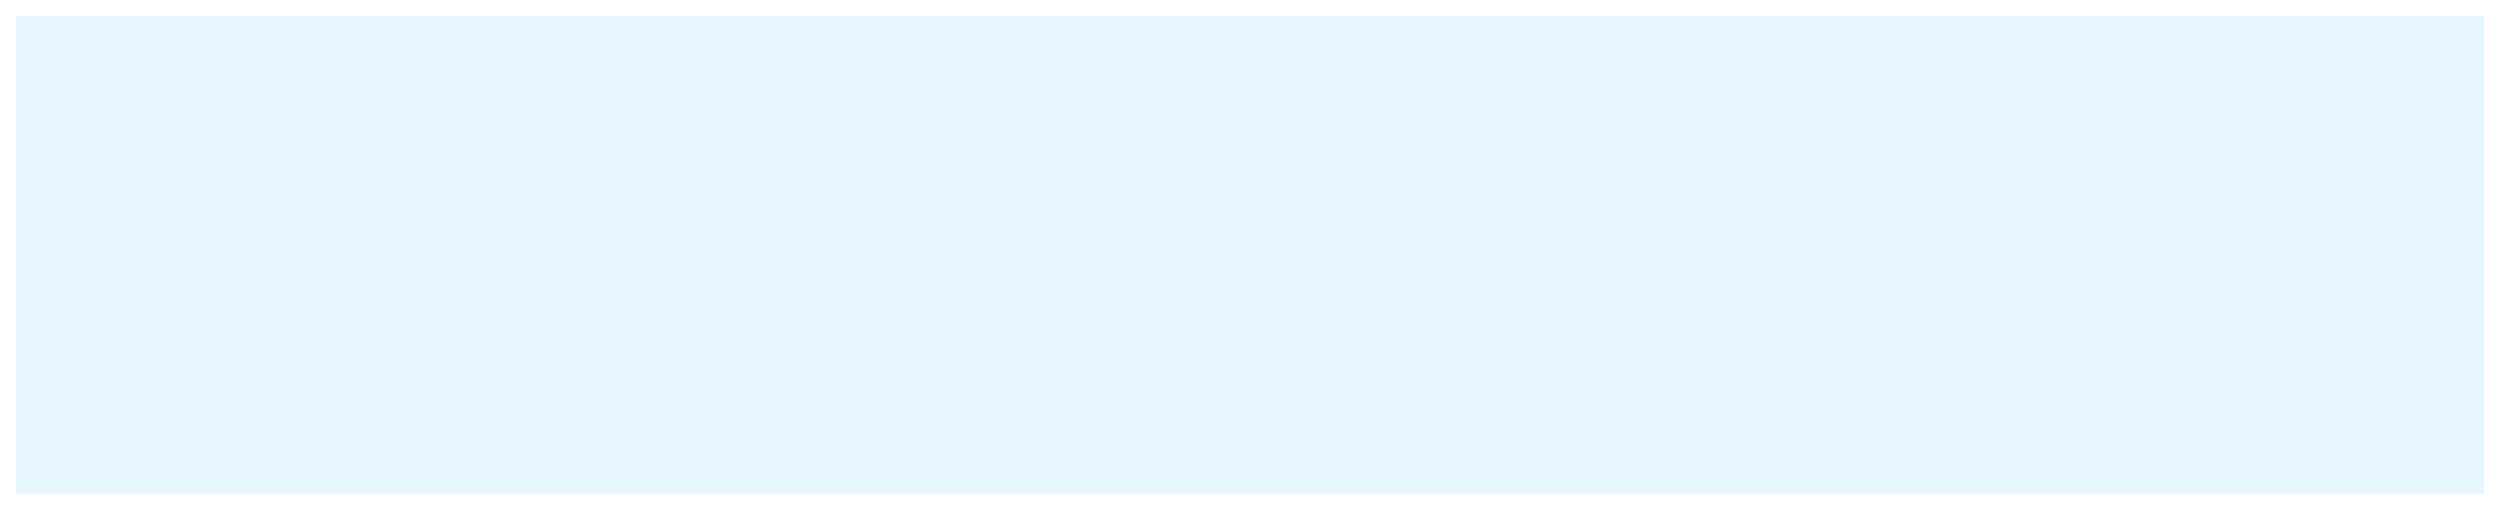
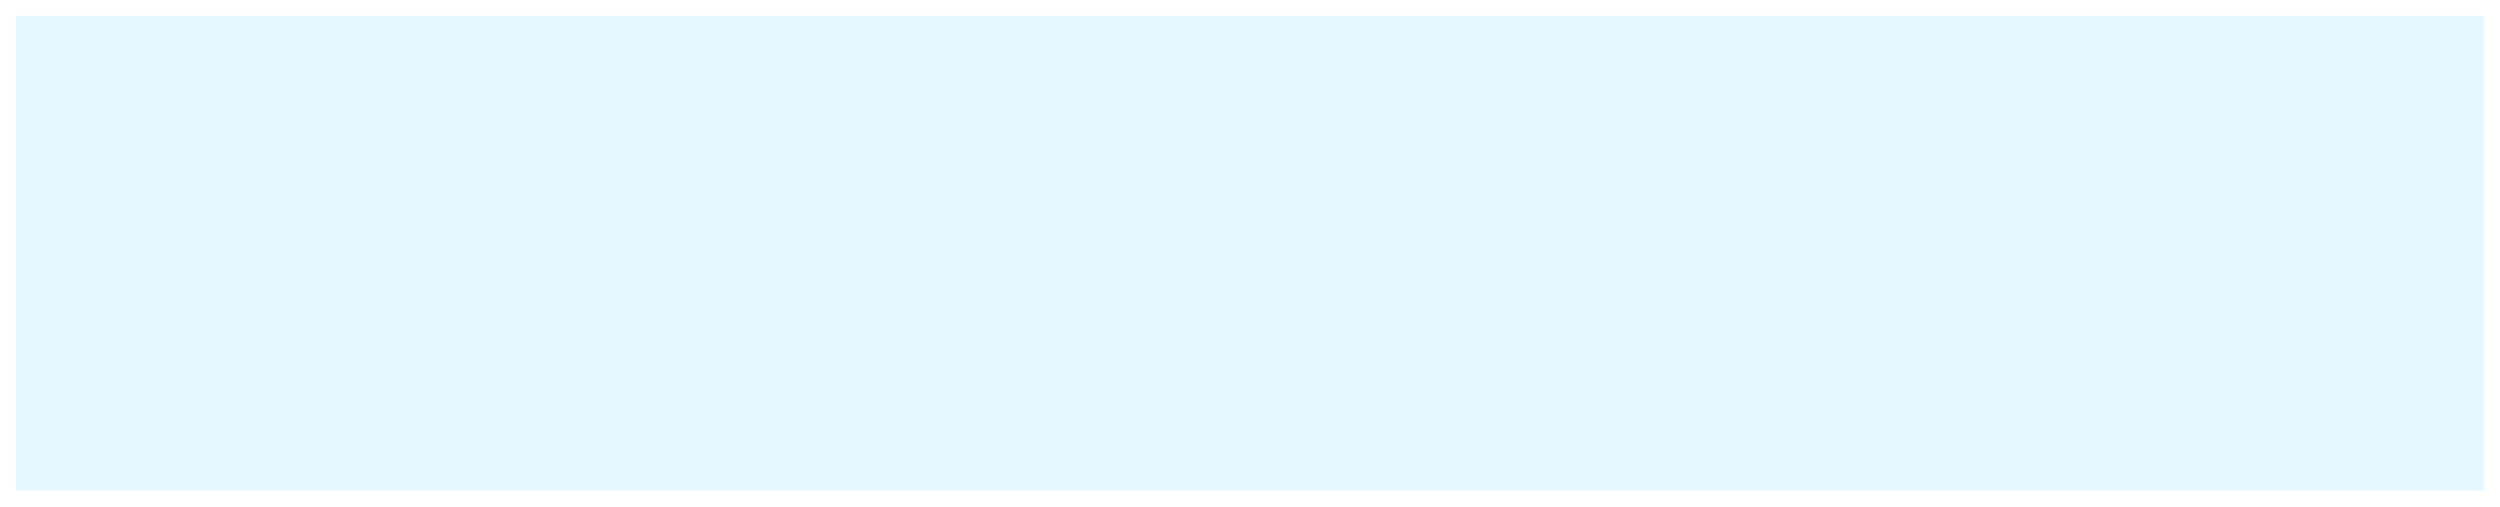
- <svg xmlns="http://www.w3.org/2000/svg" version="1.1" width="157px" height="32px">
-   <g transform="matrix(1 0 0 1 -2443 -262 )">
-     <path d="M 2444 263  L 2599 263  L 2599 293  L 2444 293  L 2444 263  Z " fill-rule="nonzero" fill="#e6f7ff" stroke="none" />
+ <svg xmlns="http://www.w3.org/2000/svg" version="1.1" width="158px" height="32px">
+   <g transform="matrix(1 0 0 1 -2129 -200 )">
+     <path d="M 2130 201  L 2286 201  L 2286 231  L 2130 231  L 2130 201  Z " fill-rule="nonzero" fill="#e6f7ff" stroke="none" />
  </g>
</svg>
